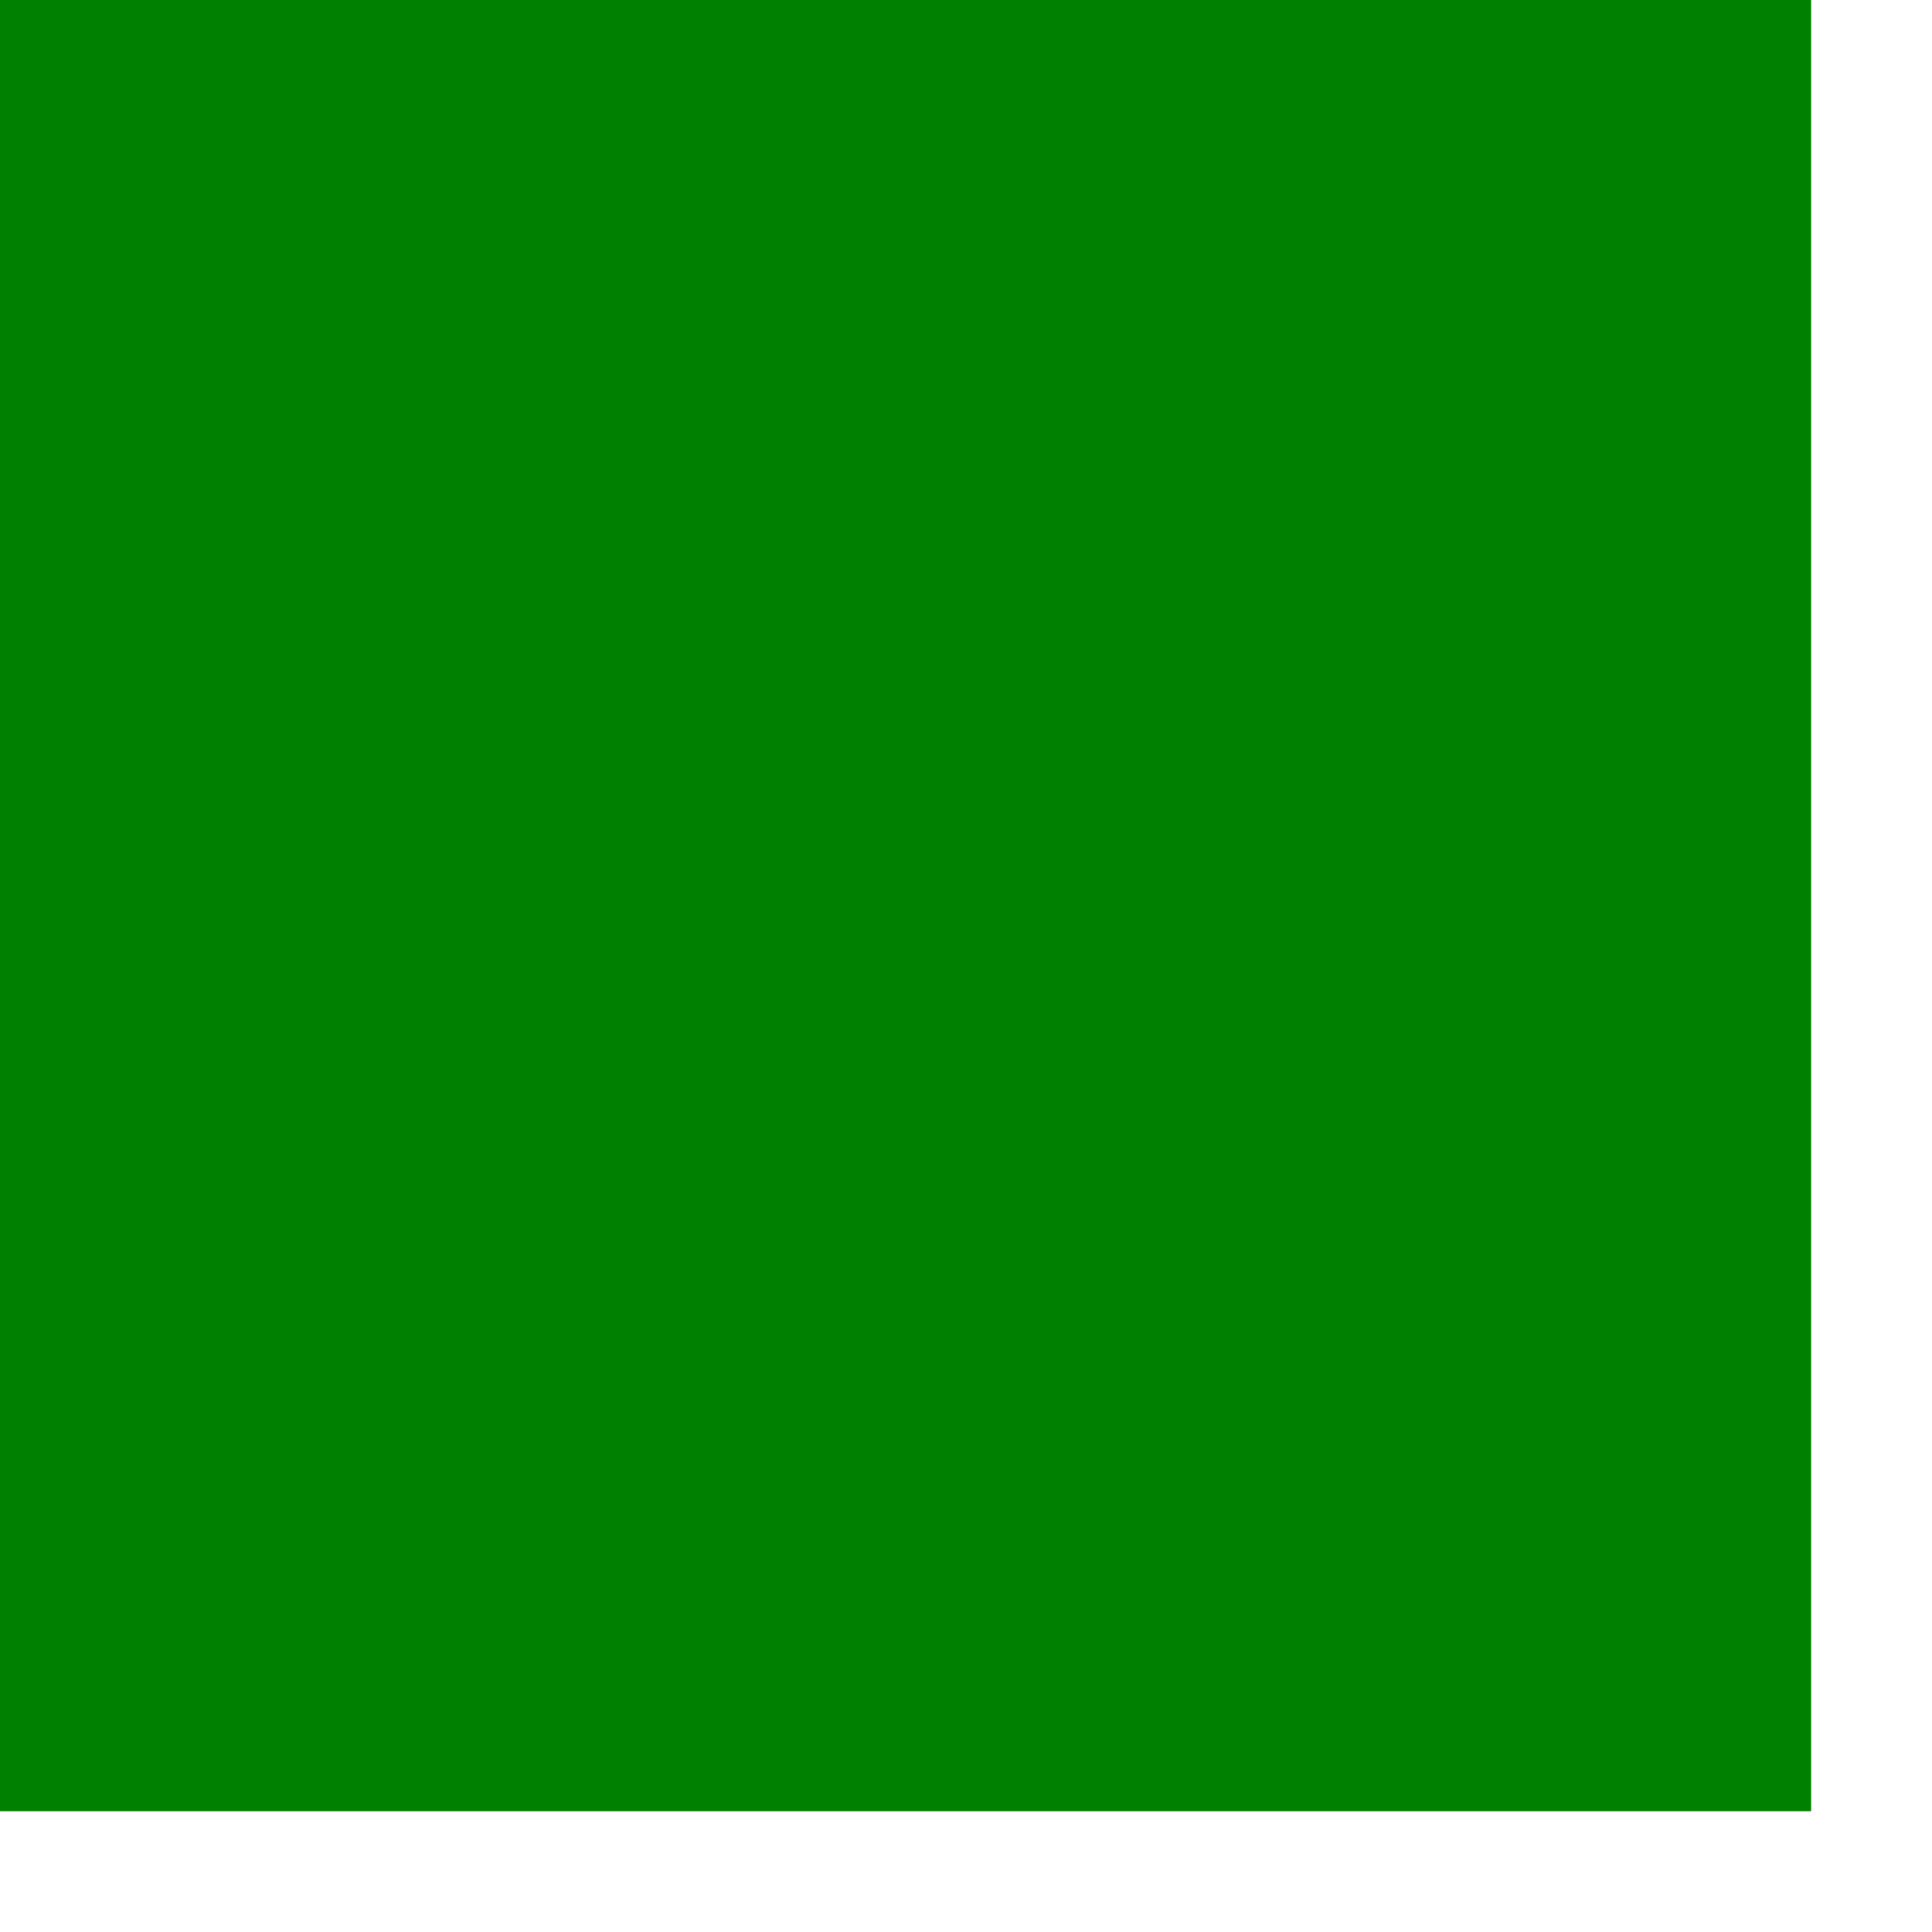
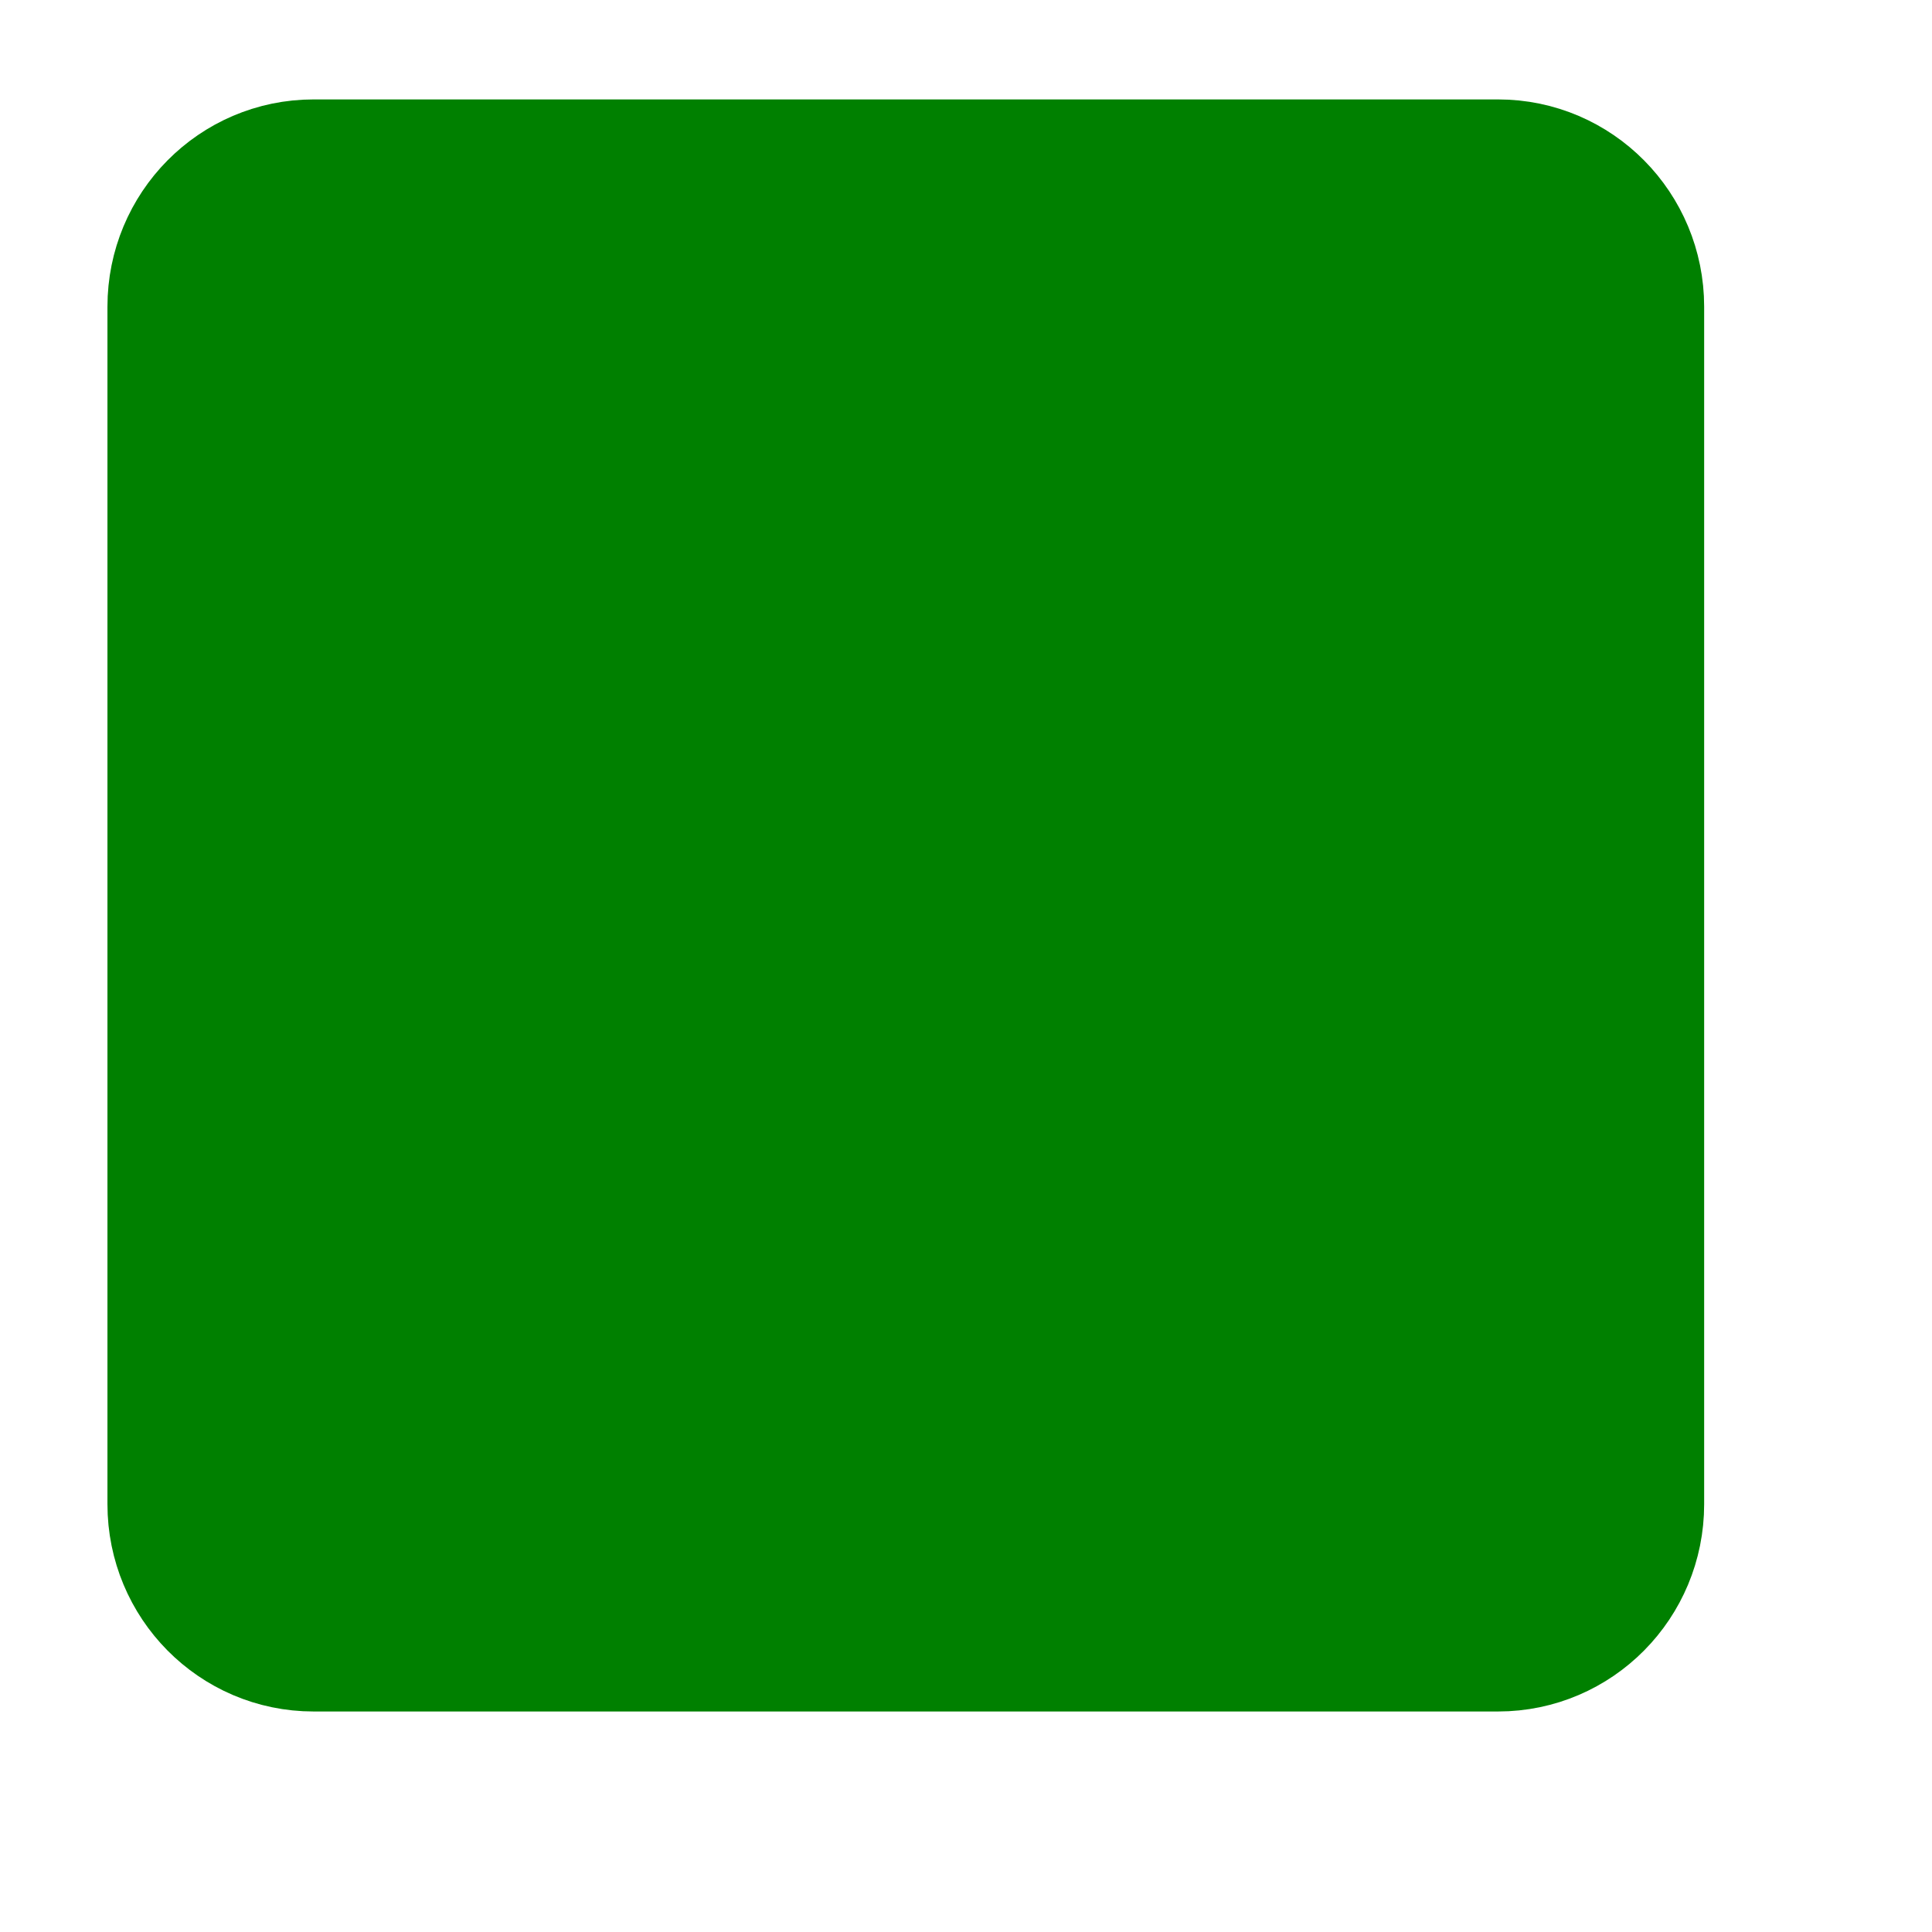
- <svg xmlns="http://www.w3.org/2000/svg" xmlns:xlink="http://www.w3.org/1999/xlink" id="svg1" width="5cm" height="5cm" version="1.1">
+ <svg xmlns="http://www.w3.org/2000/svg" xmlns:xlink="http://www.w3.org/1999/xlink" version="1.1" height="5cm" width="5cm" id="svg1">
  <defs id="defs3">
    <linearGradient id="linearGradient930">
-       <stop style="stop-color:#ff5800;stop-opacity:1;" offset="0" id="stop931" />
-       <stop style="stop-color:#810000;stop-opacity:1;" offset="1" id="stop932" />
+       <stop id="stop931" offset="0" style="stop-color:#ff5800;stop-opacity:1;" />
+       <stop id="stop932" offset="1" style="stop-color:#810000;stop-opacity:1;" />
    </linearGradient>
    <defs id="defs889" />
    <defs id="defs911" />
    <defs id="defs906" />
-     <radialGradient xlink:href="#linearGradient930" id="radialGradient933" cx="83.011" cy="70.632" r="120.45" fx="83.011" fy="70.632" gradientTransform="matrix(-2.627274e-3,0.892959,-0.883957,-2.600699e-3,-70.1924,-7.876027)" gradientUnits="userSpaceOnUse" />
-     <linearGradient xlink:href="#linearGradient930" id="linearGradient934" x1="0" y1="0.5" x2="1" y2="0.5" />
+     <radialGradient gradientUnits="userSpaceOnUse" gradientTransform="matrix(-2.627274e-3,0.892959,-0.883957,-2.600699e-3,-70.1924,-7.876027)" fy="70.632" fx="83.011" r="120.45" cy="70.632" cx="83.011" id="radialGradient933" xlink:href="#linearGradient930" />
+     <linearGradient y2="0.5" x2="1" y1="0.5" x1="0" id="linearGradient934" xlink:href="#linearGradient930" />
+     <linearGradient id="linearGradient2057">
+       <stop style="stop-color:#506040;stop-opacity:1;" offset="0" id="stop2059" />
+       <stop style="stop-color:#405030;stop-opacity:1;" offset="0.25" id="stop2067" />
+       <stop style="stop-color:#304020;stop-opacity:1;" offset="0.375" id="stop2077" />
+       <stop style="stop-color:#405030;stop-opacity:1;" offset="0.5" id="stop2069" />
+       <stop style="stop-color:#506040;stop-opacity:1;" offset="0.625" id="stop2075" />
+       <stop style="stop-color:#405030;stop-opacity:1;" offset="0.75" id="stop2071" />
+       <stop style="stop-color:#304020;stop-opacity:1;" offset="1" id="stop2061" />
+     </linearGradient>
  </defs>
-   <rect style="fill:#008000;fill-opacity:1" id="rect5770" width="177.151" height="177.165" x="0" y="0" />
+   <rect y="-30.997" x="618.306" height="177.165" width="177.151" id="rect5770" style="fill:#008000;fill-opacity:1;stroke:#008000" />
+   <rect rx="10.346" ry="10.46" y="19.533" x="20.318" height="138.066" width="136.564" id="rect7939" style="color:#000000;clip-rule:nonzero;display:inline;overflow:visible;visibility:visible;opacity:1;isolation:auto;mix-blend-mode:normal;color-interpolation:sRGB;color-interpolation-filters:linearRGB;solid-color:#000000;solid-opacity:1;fill:#008000;fill-opacity:1;fill-rule:nonzero;stroke:#008000;stroke-width:19.616;stroke-linecap:round;stroke-linejoin:miter;stroke-miterlimit:4;stroke-dasharray:none;stroke-dashoffset:0;stroke-opacity:1;marker:none;color-rendering:auto;image-rendering:auto;shape-rendering:auto;text-rendering:auto;enable-background:accumulate" />
</svg>
